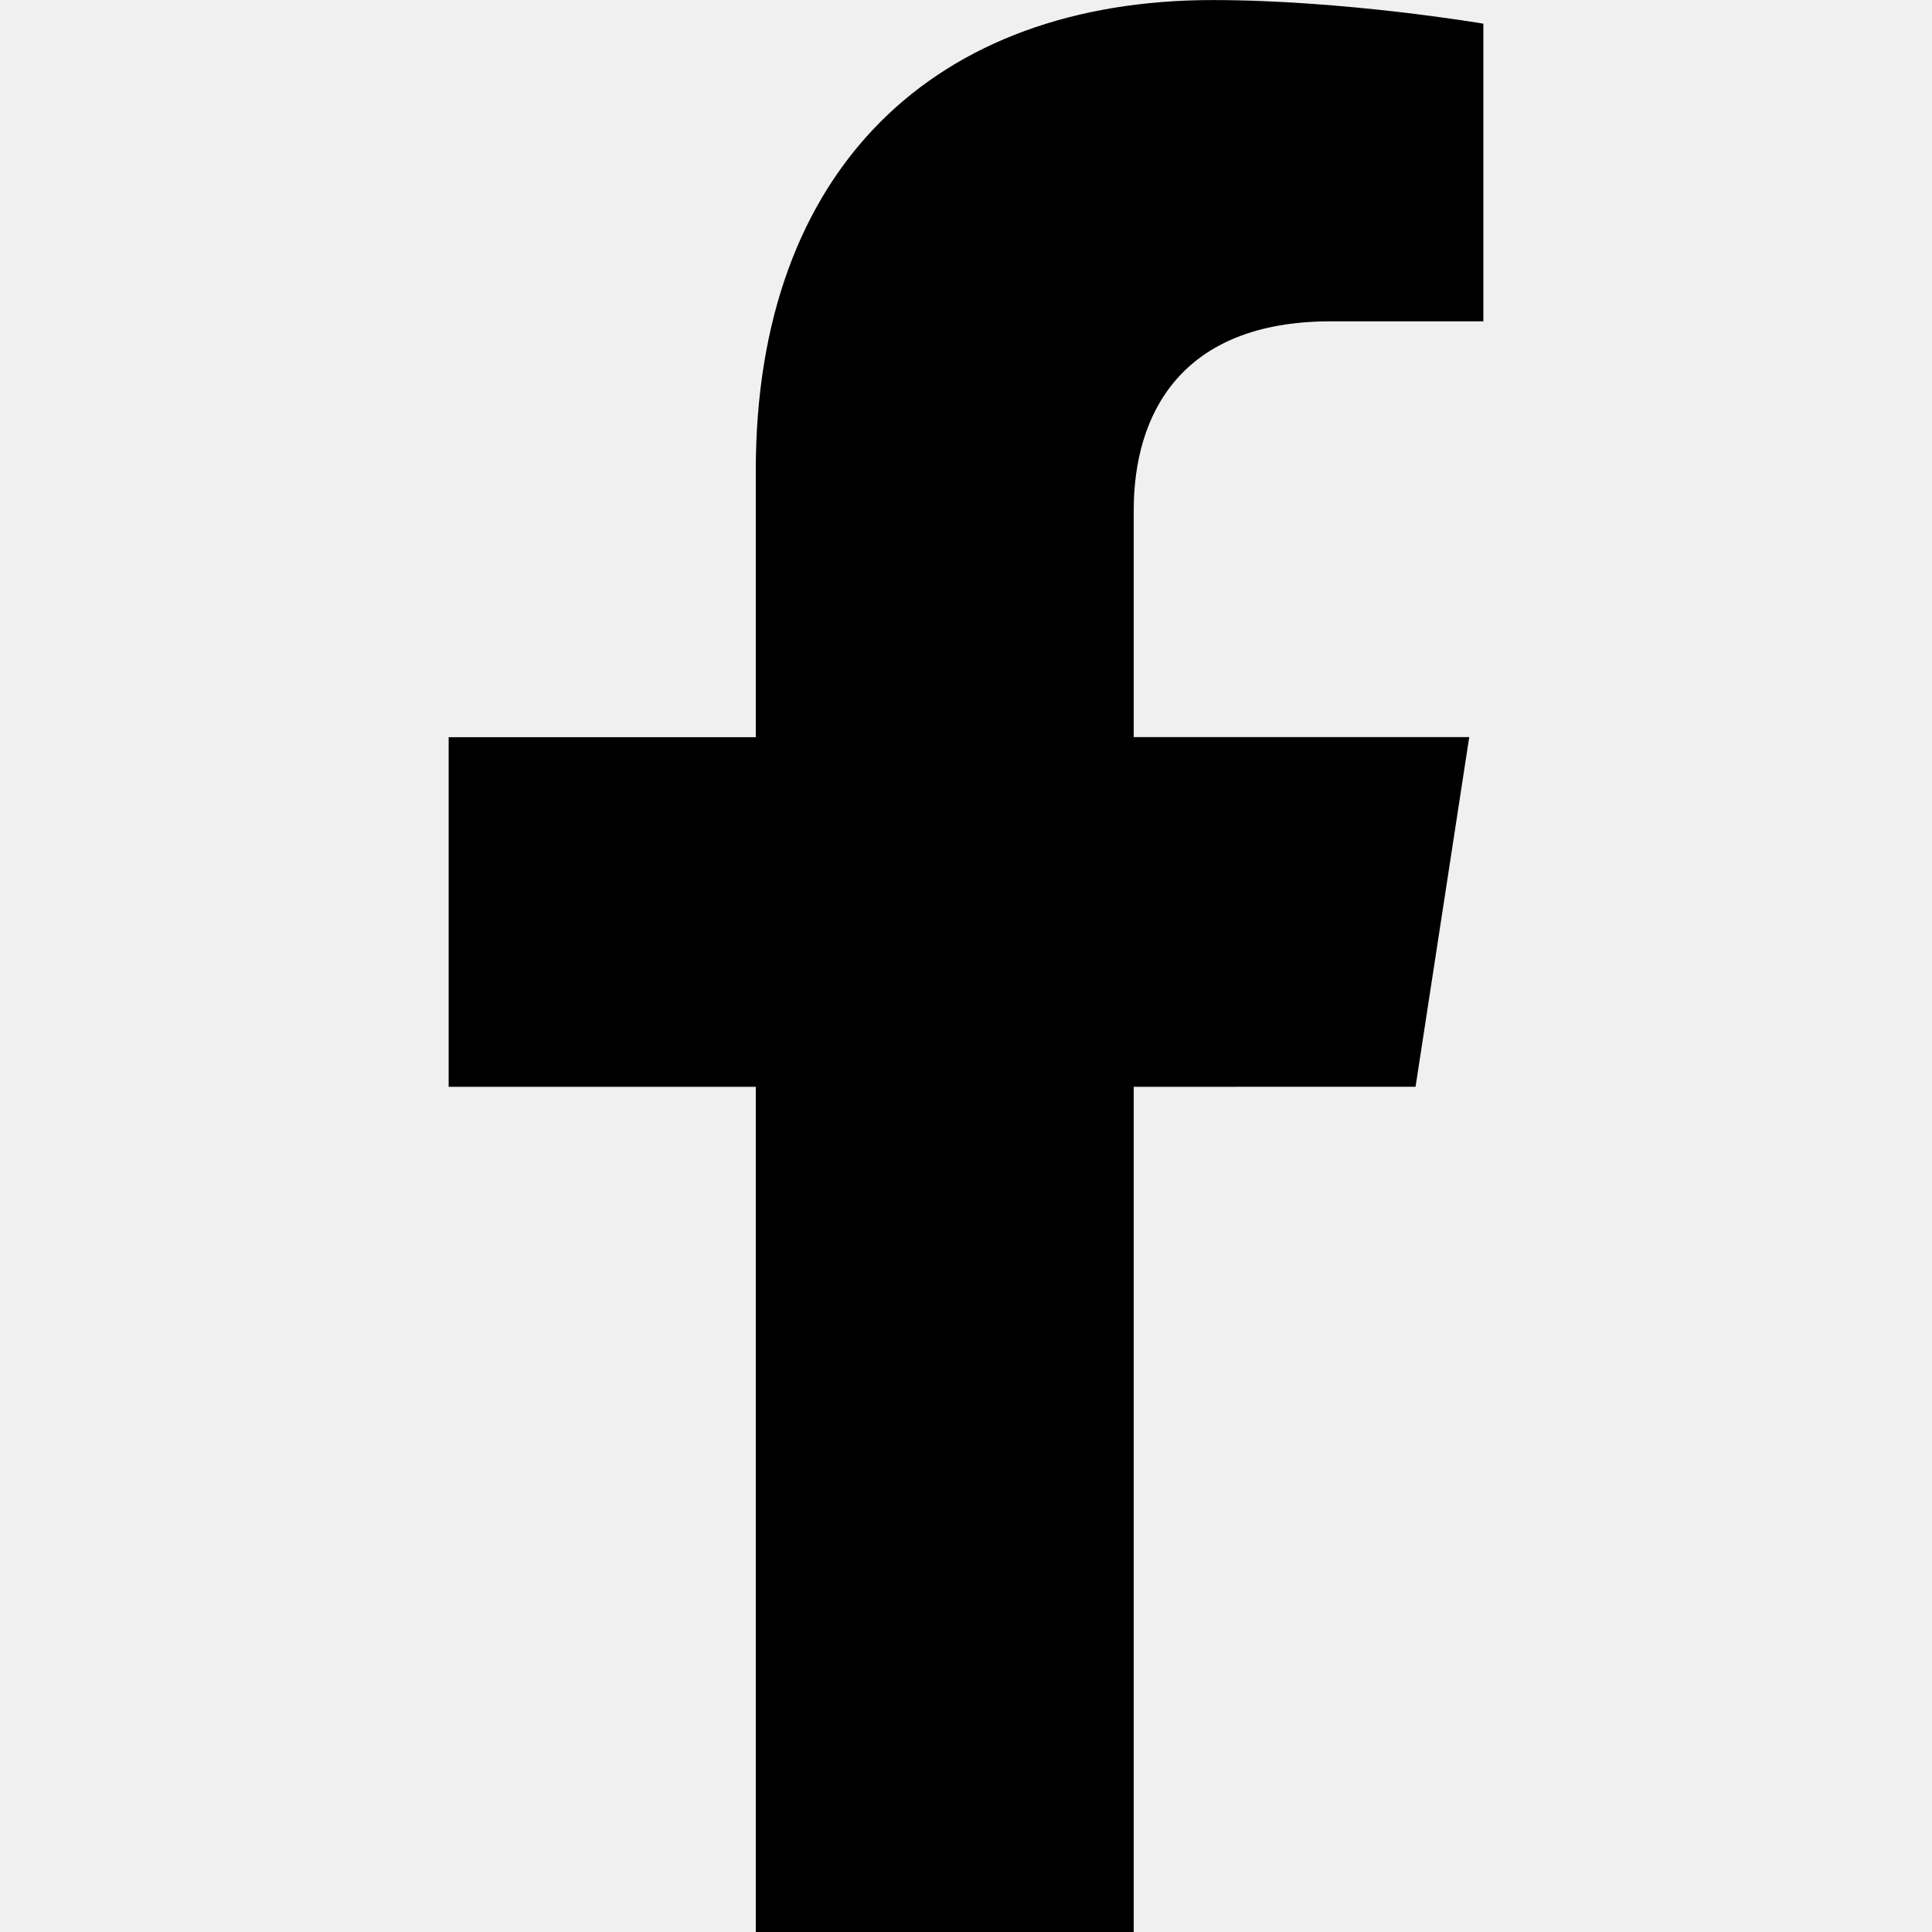
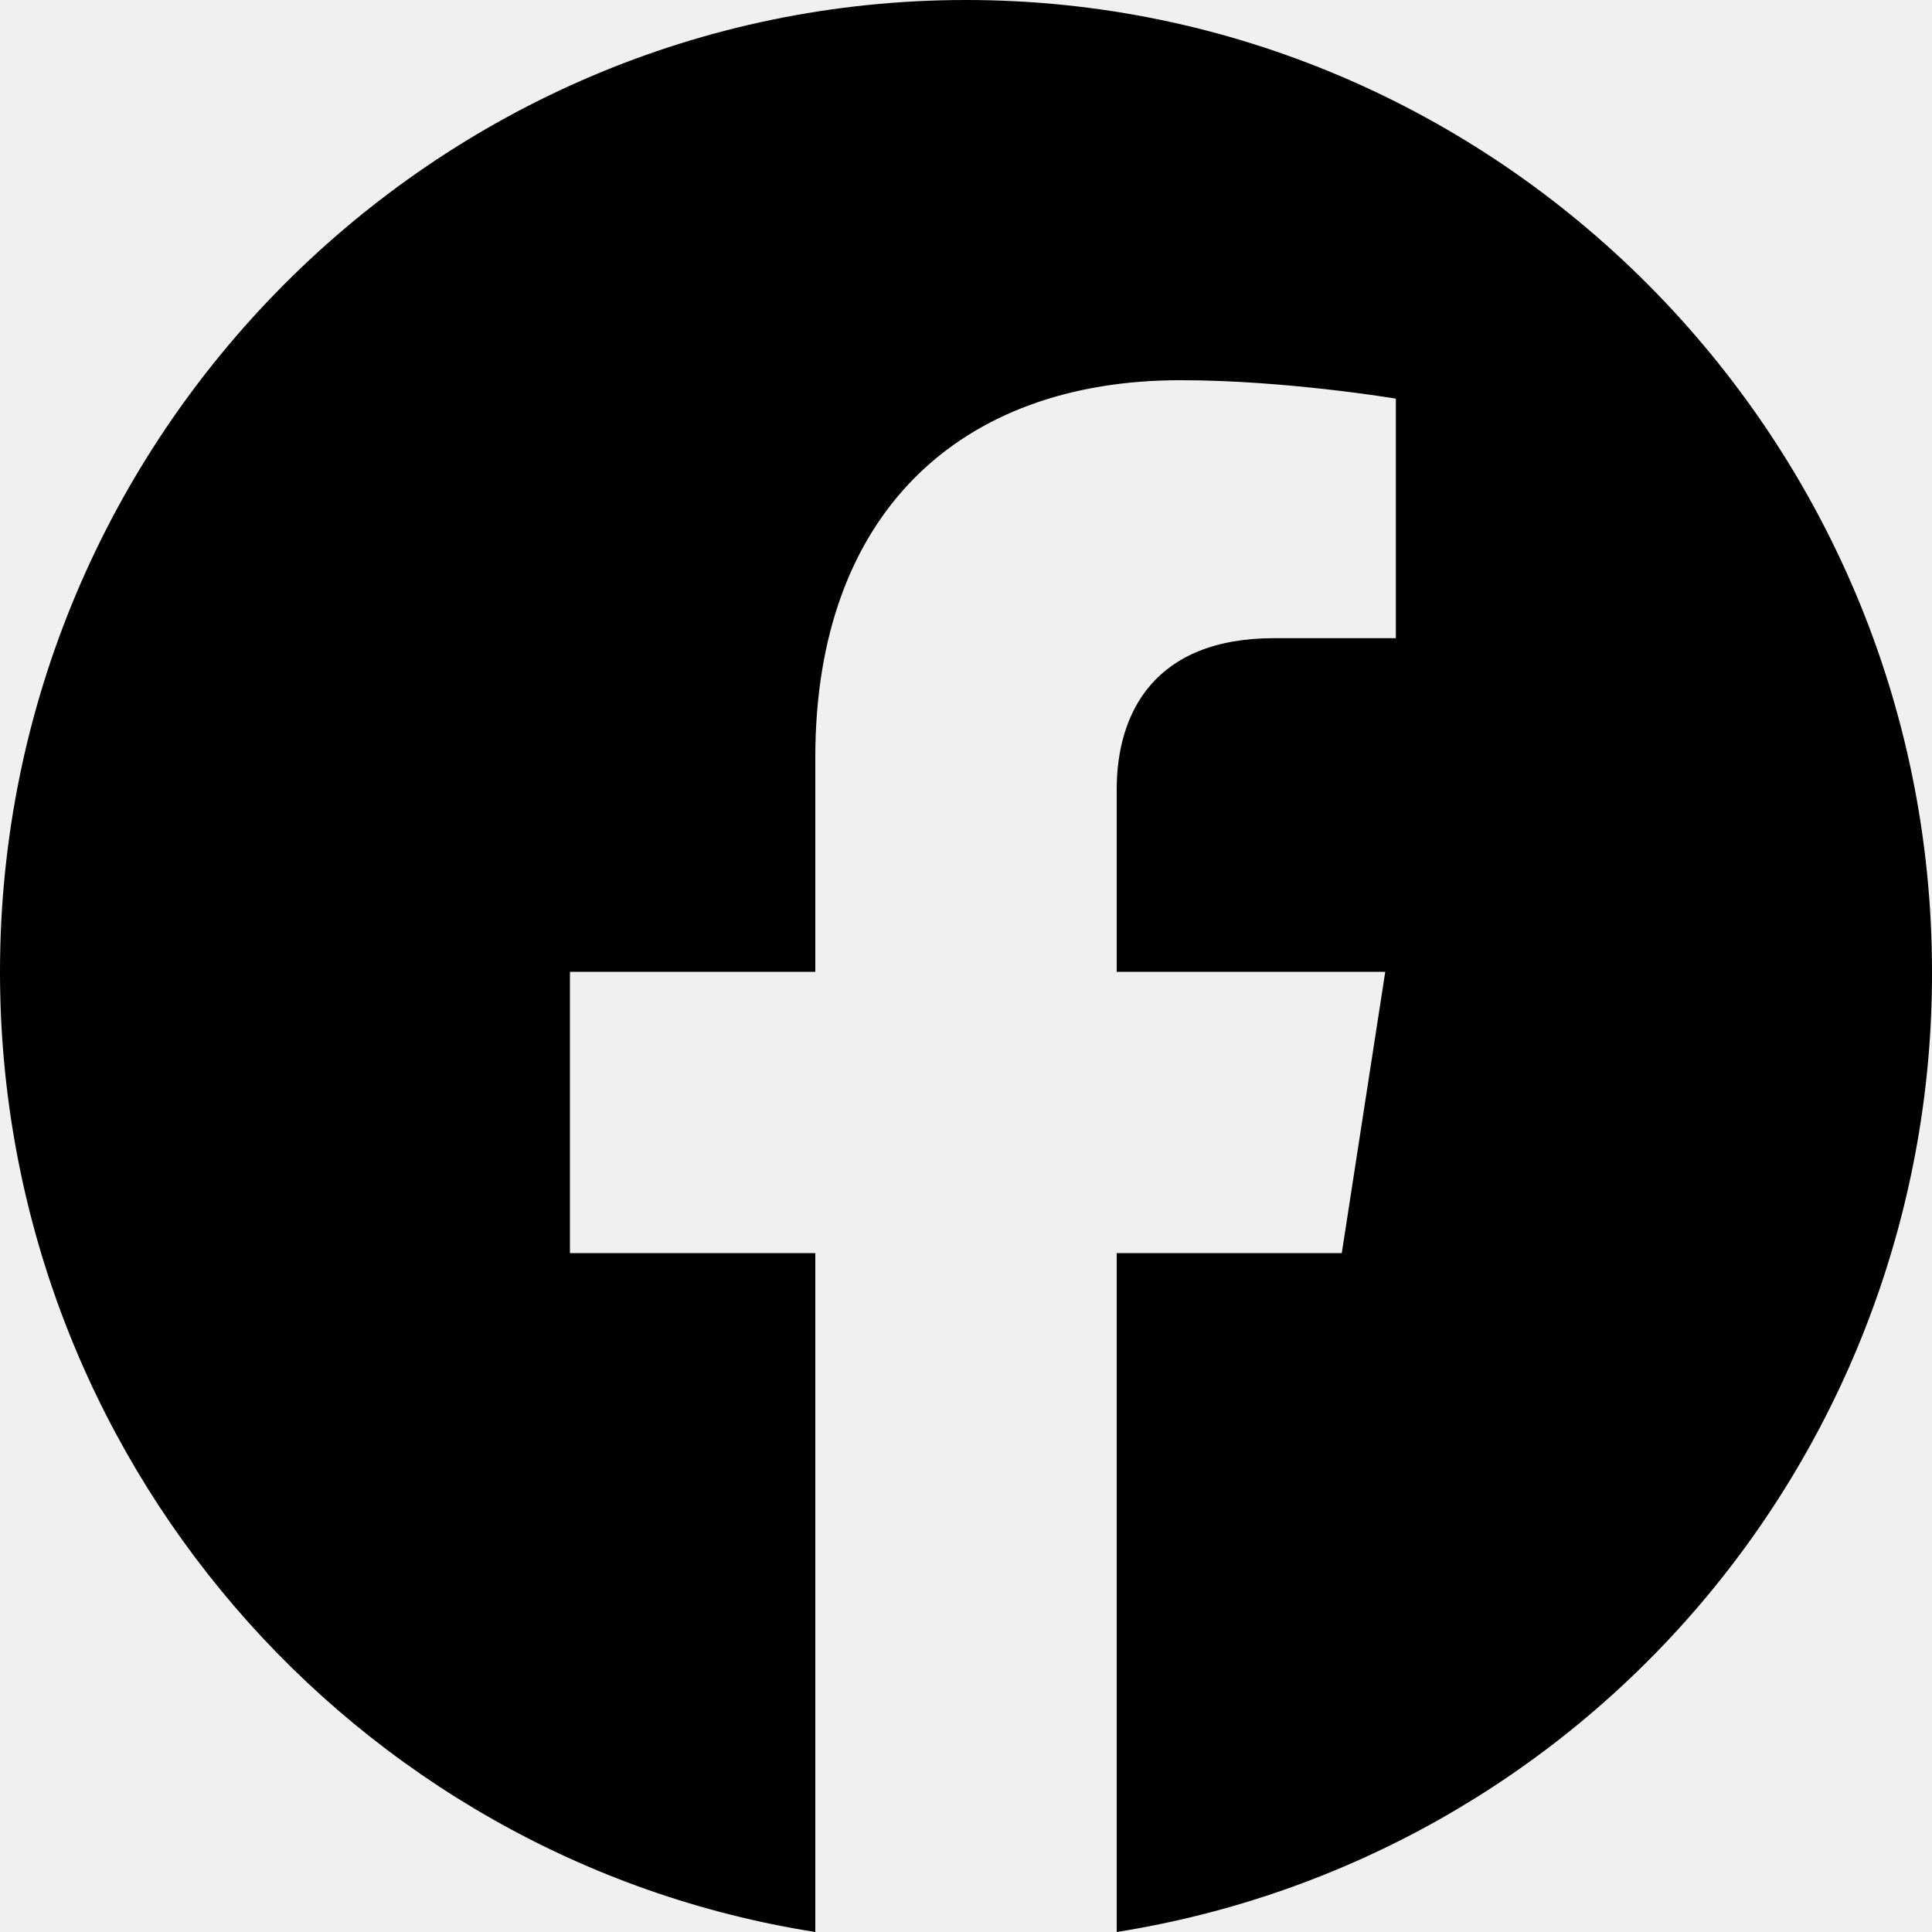
- <svg xmlns="http://www.w3.org/2000/svg" width="32" height="32" viewBox="0 0 32 32" fill="none">
-   <g clip-path="url(#clip0)">
-     <path d="M23.446 18L24.335 12.209H18.778V8.451C18.778 6.867 19.554 5.322 22.043 5.322H24.569V0.392C24.569 0.392 22.277 0.001 20.085 0.001C15.509 0.001 12.518 2.775 12.518 7.796V12.21H7.431V18.001H12.518V32.001H18.778V18.001L23.446 18Z" fill="black" />
-   </g>
-   <defs>
-     <clipPath id="clip0">
-       <rect width="32" height="32" fill="white" />
-     </clipPath>
-   </defs>
+ <svg xmlns="http://www.w3.org/2000/svg" width="48" height="48" viewBox="0 0 48 48" fill="none">
+   <path d="M24 0C10.8 0 0 10.819 0 24.145C0 36.193 8.784 46.193 20.256 48V31.133H14.16V24.145H20.256V18.819C20.256 12.771 23.832 9.446 29.328 9.446C31.944 9.446 34.68 9.904 34.68 9.904V15.855H31.656C28.68 15.855 27.744 17.711 27.744 19.614V24.145H34.416L33.336 31.133H27.744V48C33.399 47.103 38.549 44.206 42.264 39.831C45.978 35.457 48.013 29.893 48 24.145C48 10.819 37.2 0 24 0Z" fill="black" />
</svg>
